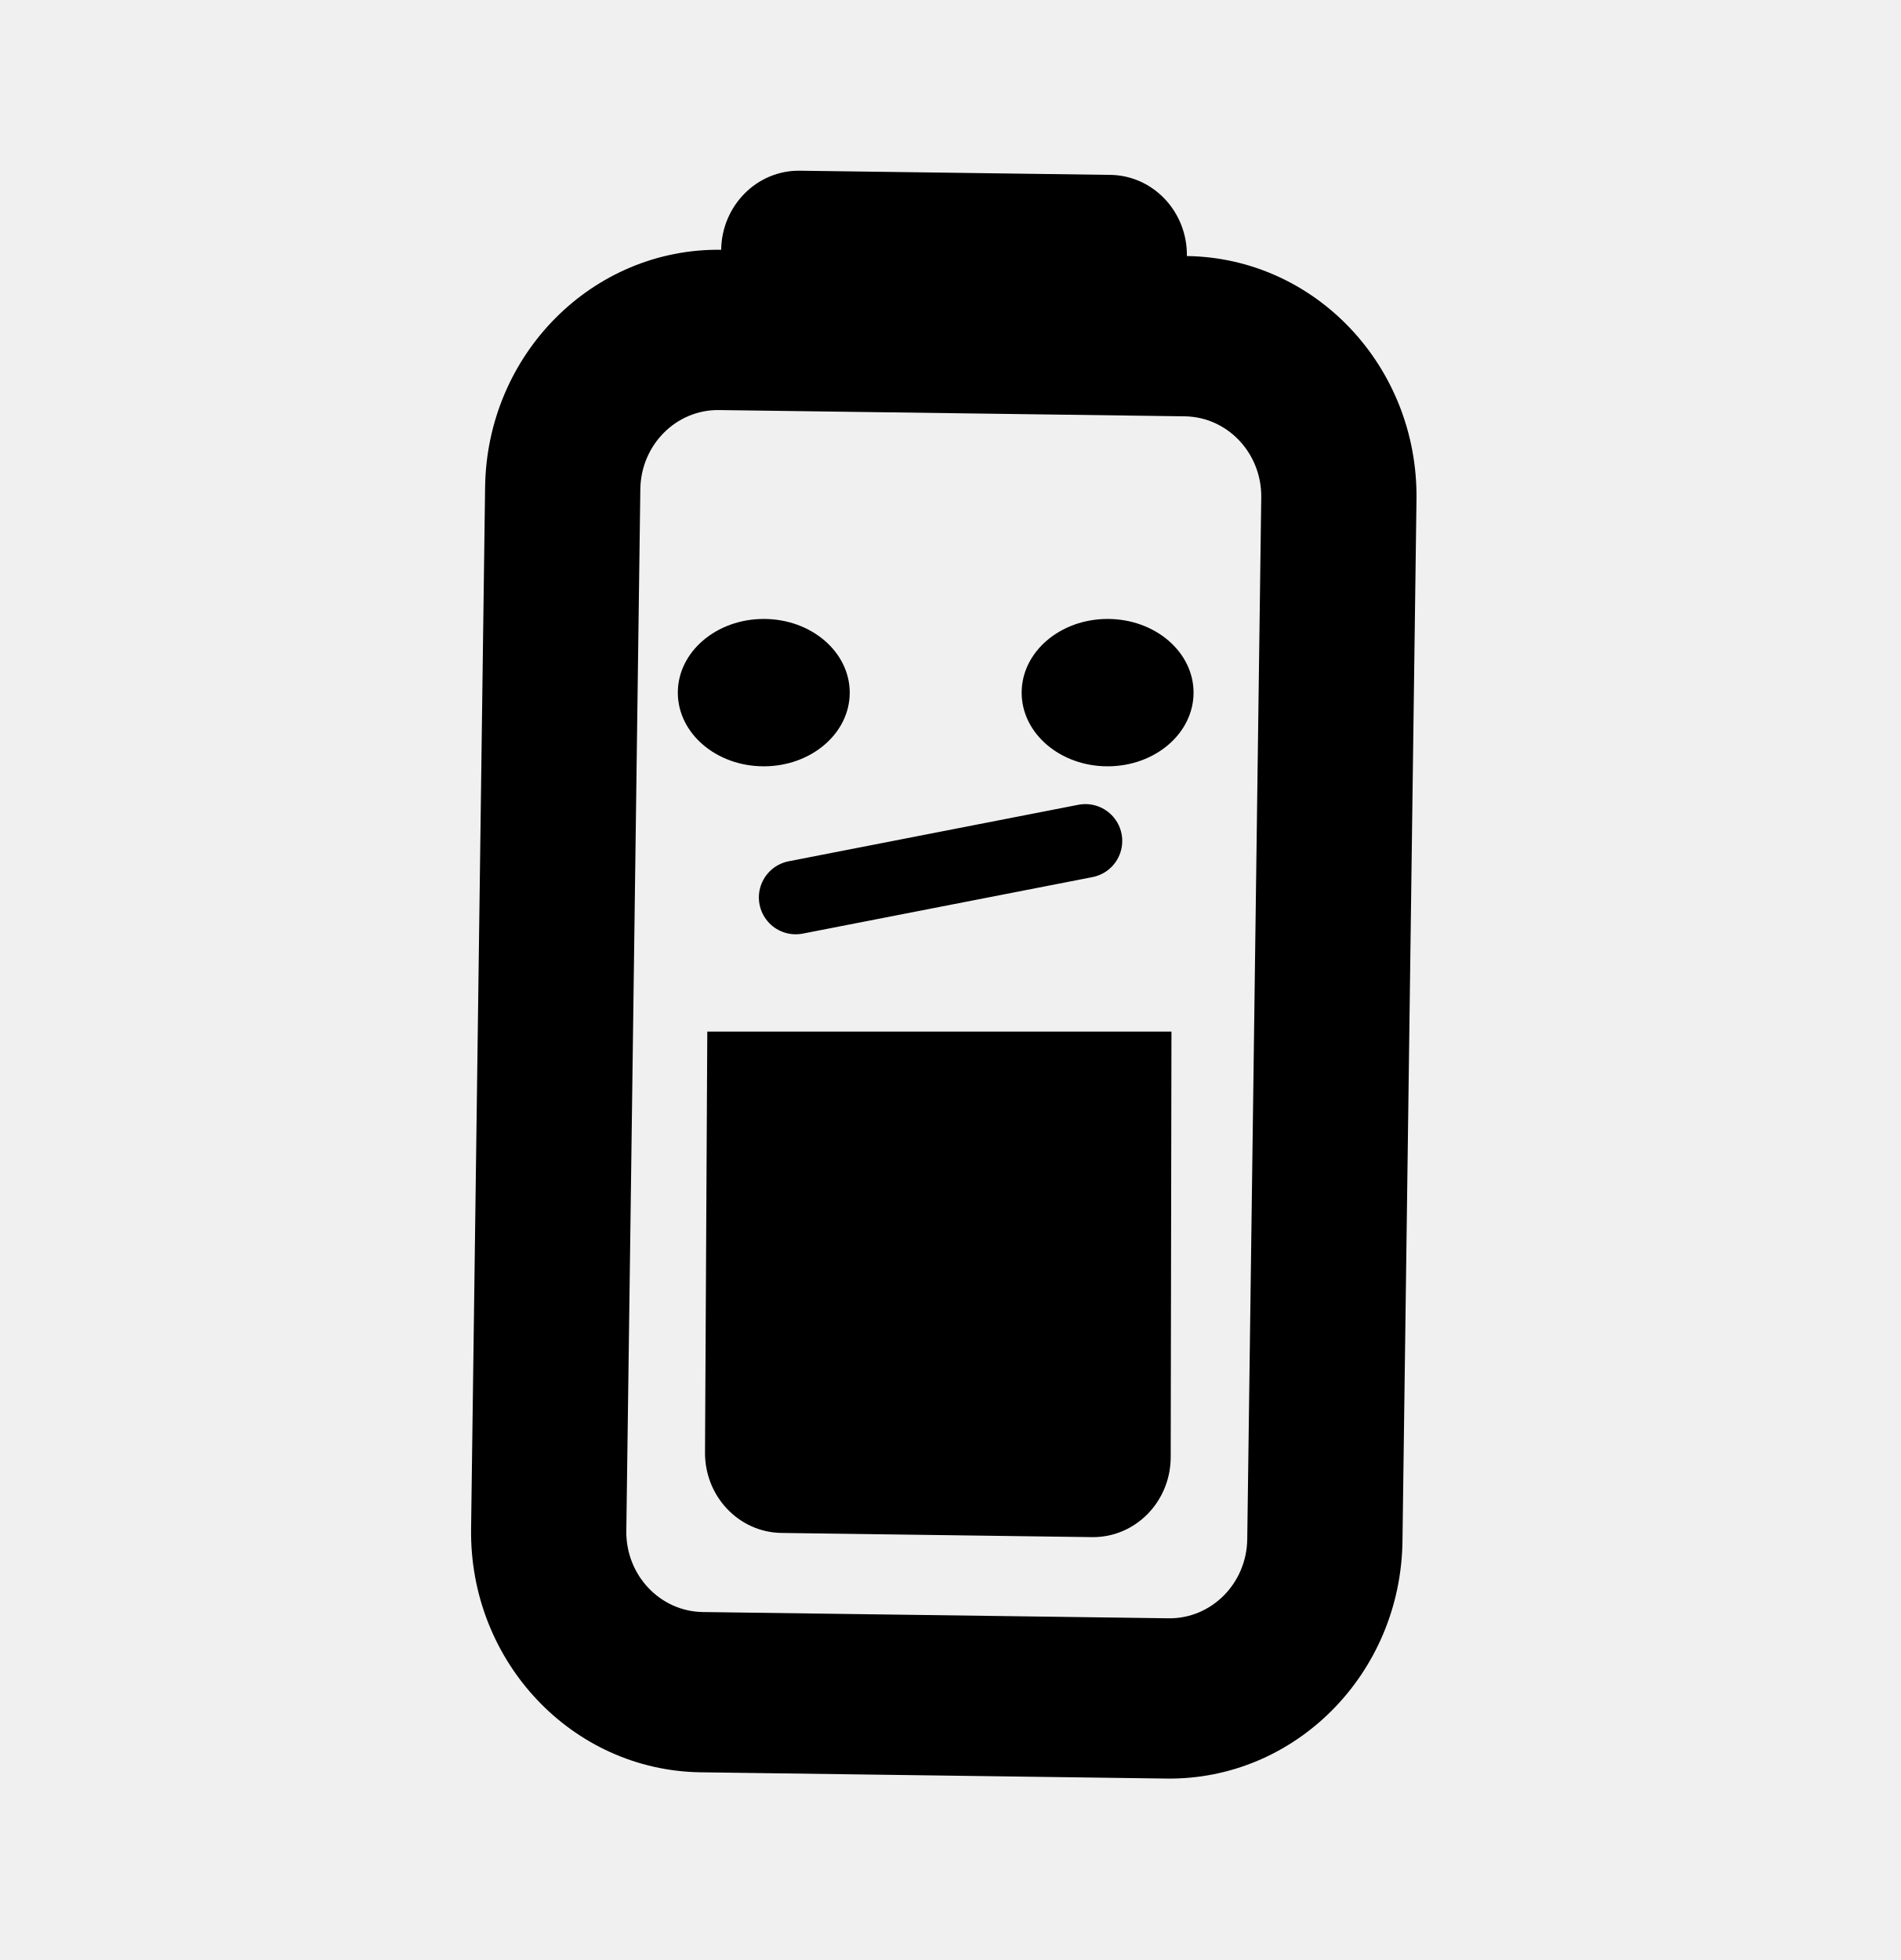
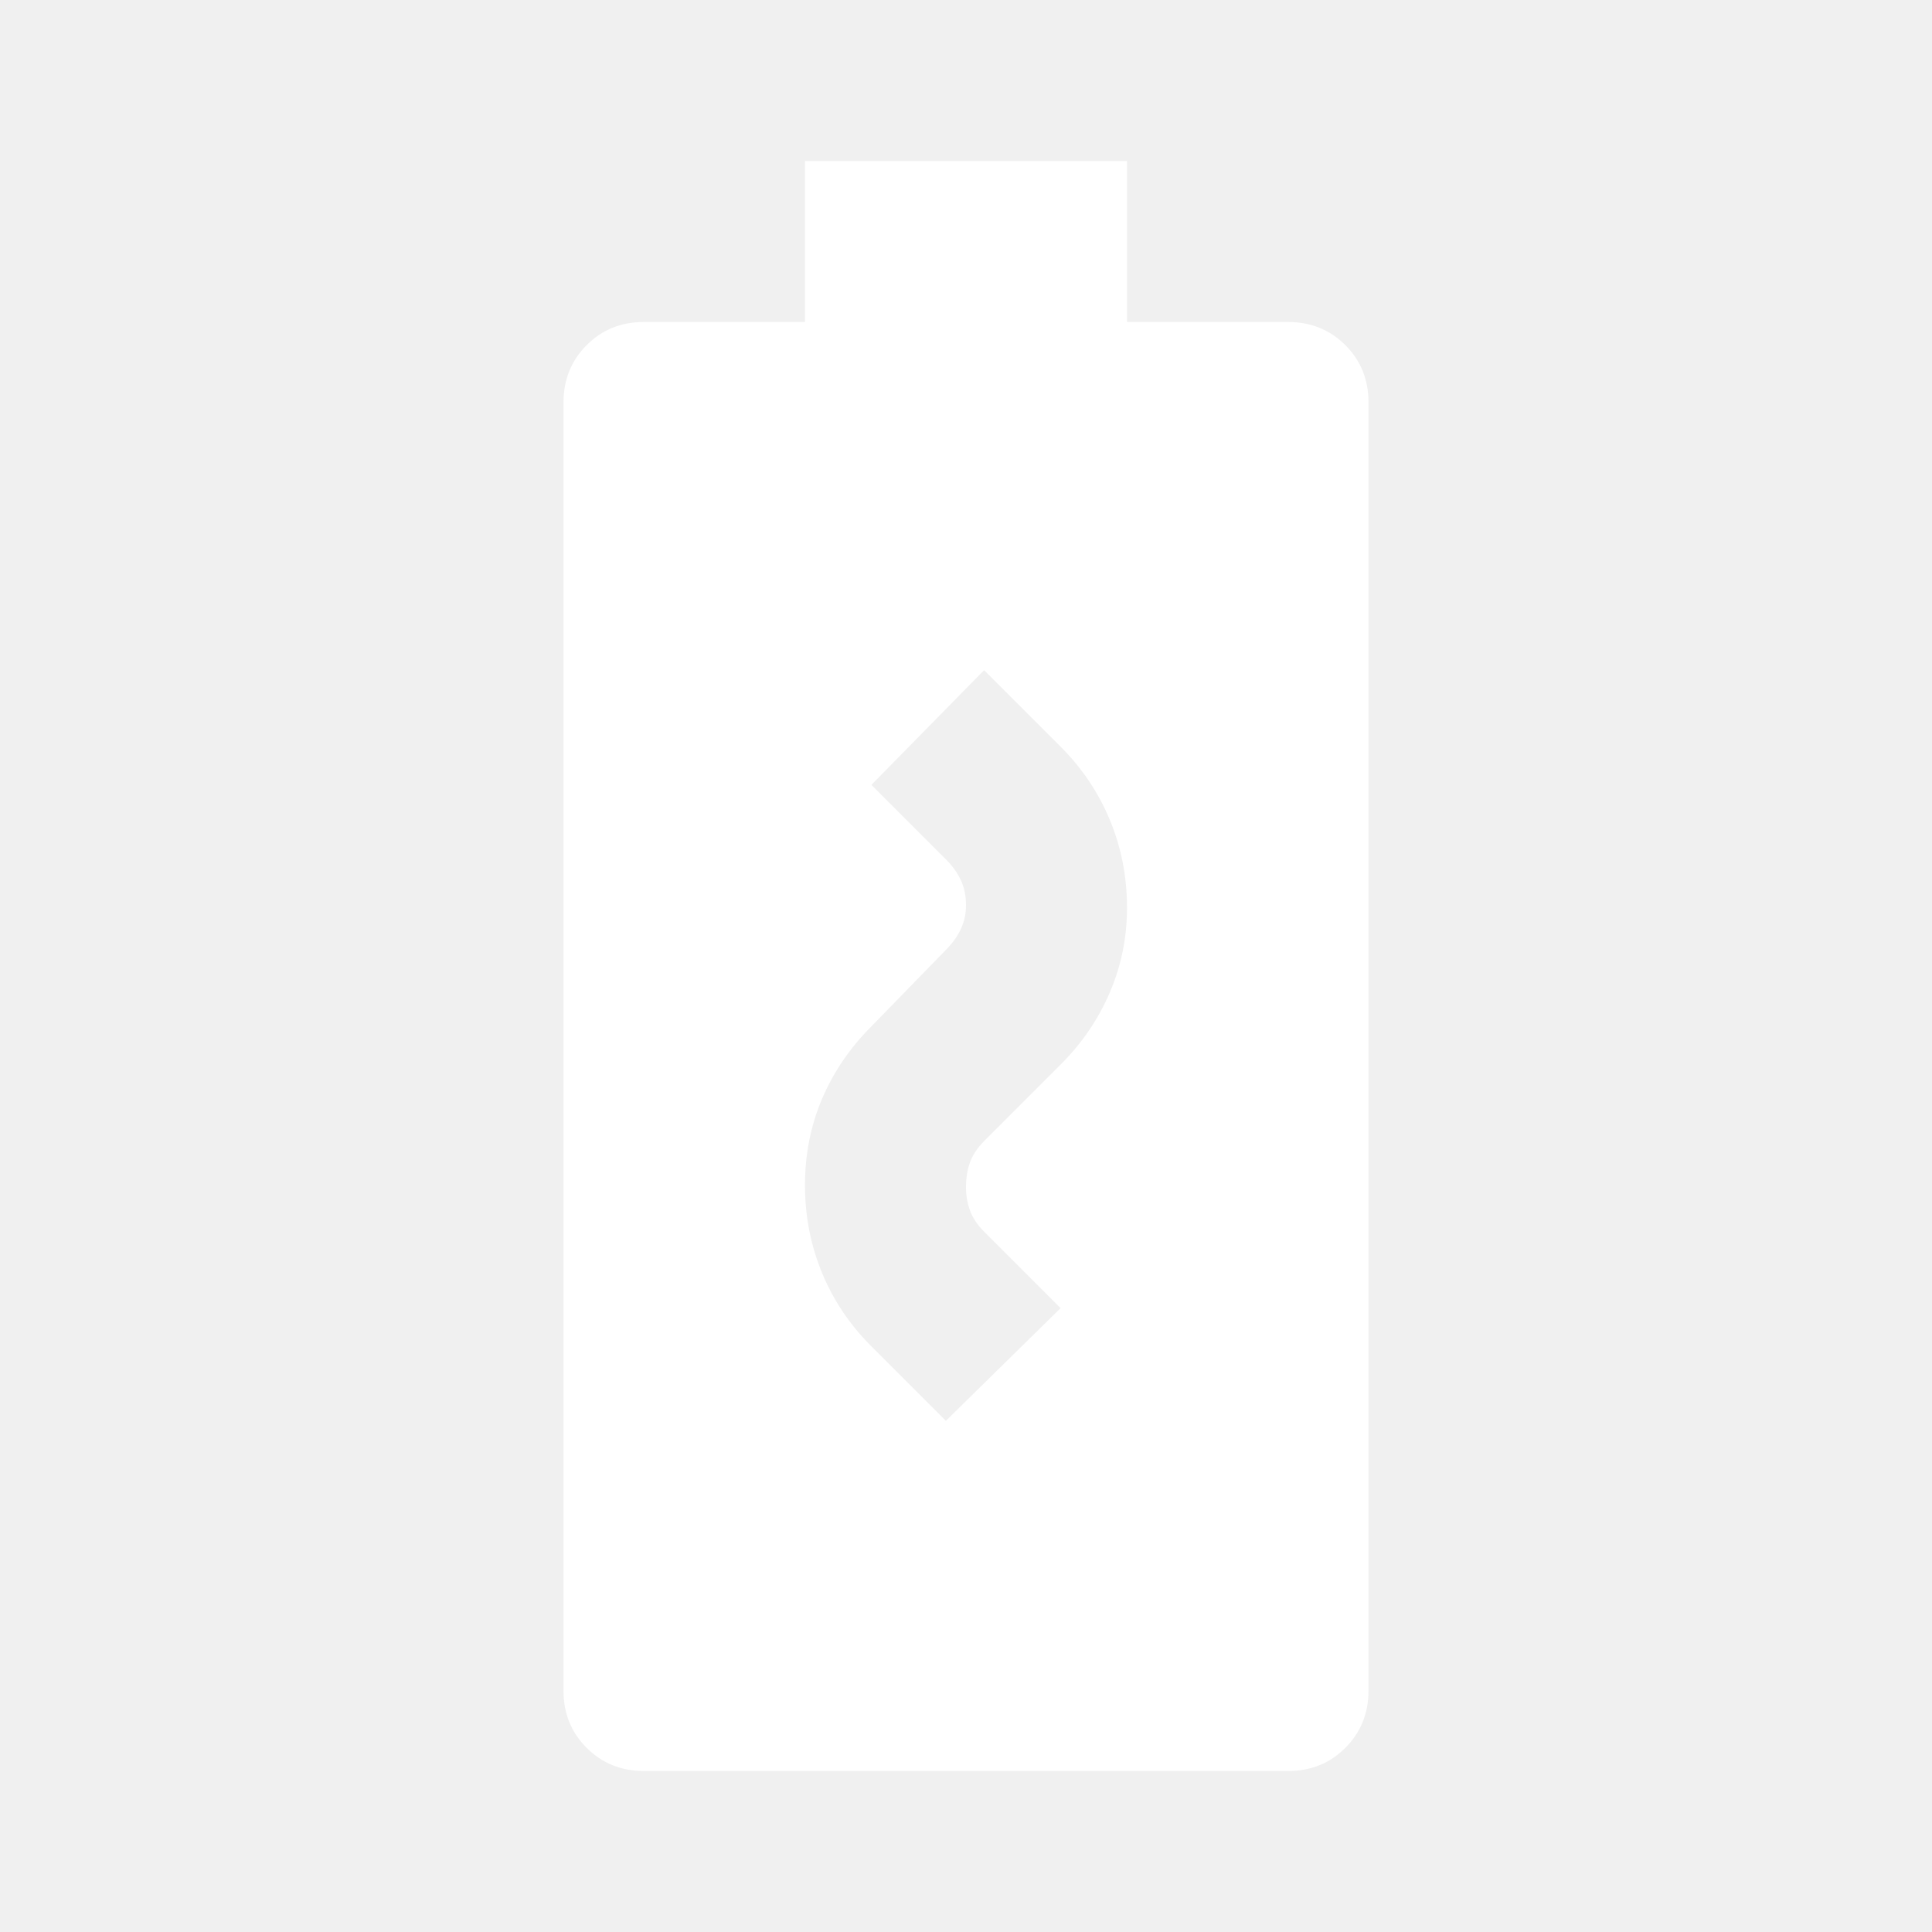
- <svg xmlns="http://www.w3.org/2000/svg" width="129" height="133" viewBox="0 0 129 133" fill="none">
-   <path d="M79.449 98.938C79.409 101.941 77.018 104.344 74.109 104.305L53.039 104.021C50.13 103.982 47.805 101.516 47.845 98.513L48 70L64.086 70L79.5 70L79.449 98.938Z" fill="black" />
-   <path fill-rule="evenodd" clip-rule="evenodd" d="M32.921 33.05L31.97 103.738C31.849 112.747 38.825 120.145 47.553 120.263L79.157 120.688C87.884 120.805 95.057 113.597 95.178 104.588L96.129 33.901C96.25 24.891 89.274 17.493 80.547 17.375C80.587 14.372 78.261 11.906 75.352 11.867L54.283 11.584C51.374 11.544 48.983 13.947 48.942 16.95C40.215 16.833 33.042 24.041 32.921 33.05ZM43.456 33.192L42.505 103.879C42.464 106.882 44.79 109.349 47.699 109.388L79.303 109.813C82.212 109.852 84.603 107.449 84.644 104.446L85.594 33.759C85.635 30.756 83.309 28.29 80.4 28.25L48.796 27.825C45.887 27.786 43.496 30.189 43.456 33.192Z" fill="black" />
-   <ellipse cx="75.167" cy="47" rx="5.833" ry="5" fill="black" />
-   <ellipse cx="51.833" cy="47" rx="5.833" ry="5" fill="black" />
-   <path d="M54 60.898L73.66 57.064" stroke="black" stroke-width="5" stroke-linecap="round" />
+ <svg xmlns="http://www.w3.org/2000/svg" width="129" height="129" viewBox="0 0 24 24">
+   <path fill="#FFFFFF" d="m11.75 17.65l1.425-1.4l-.95-.95q-.125-.125-.175-.262T12 14.75q0-.175.05-.312t.175-.263l.95-.95q.4-.4.613-.9t.212-1.05q0-.575-.212-1.087t-.613-.913l-.95-.95l-1.4 1.425l.925.925q.125.125.188.263t.062.312q0 .15-.063.288t-.187.262l-.925.95q-.4.4-.613.9T10 14.725q0 .575.212 1.088t.613.912l.925.925ZM8 22q-.425 0-.713-.288T7 21V5q0-.425.288-.713T8 4h2V2h4v2h2q.425 0 .713.288T17 5v16q0 .425-.288.713T16 22H8Z" />
</svg>
